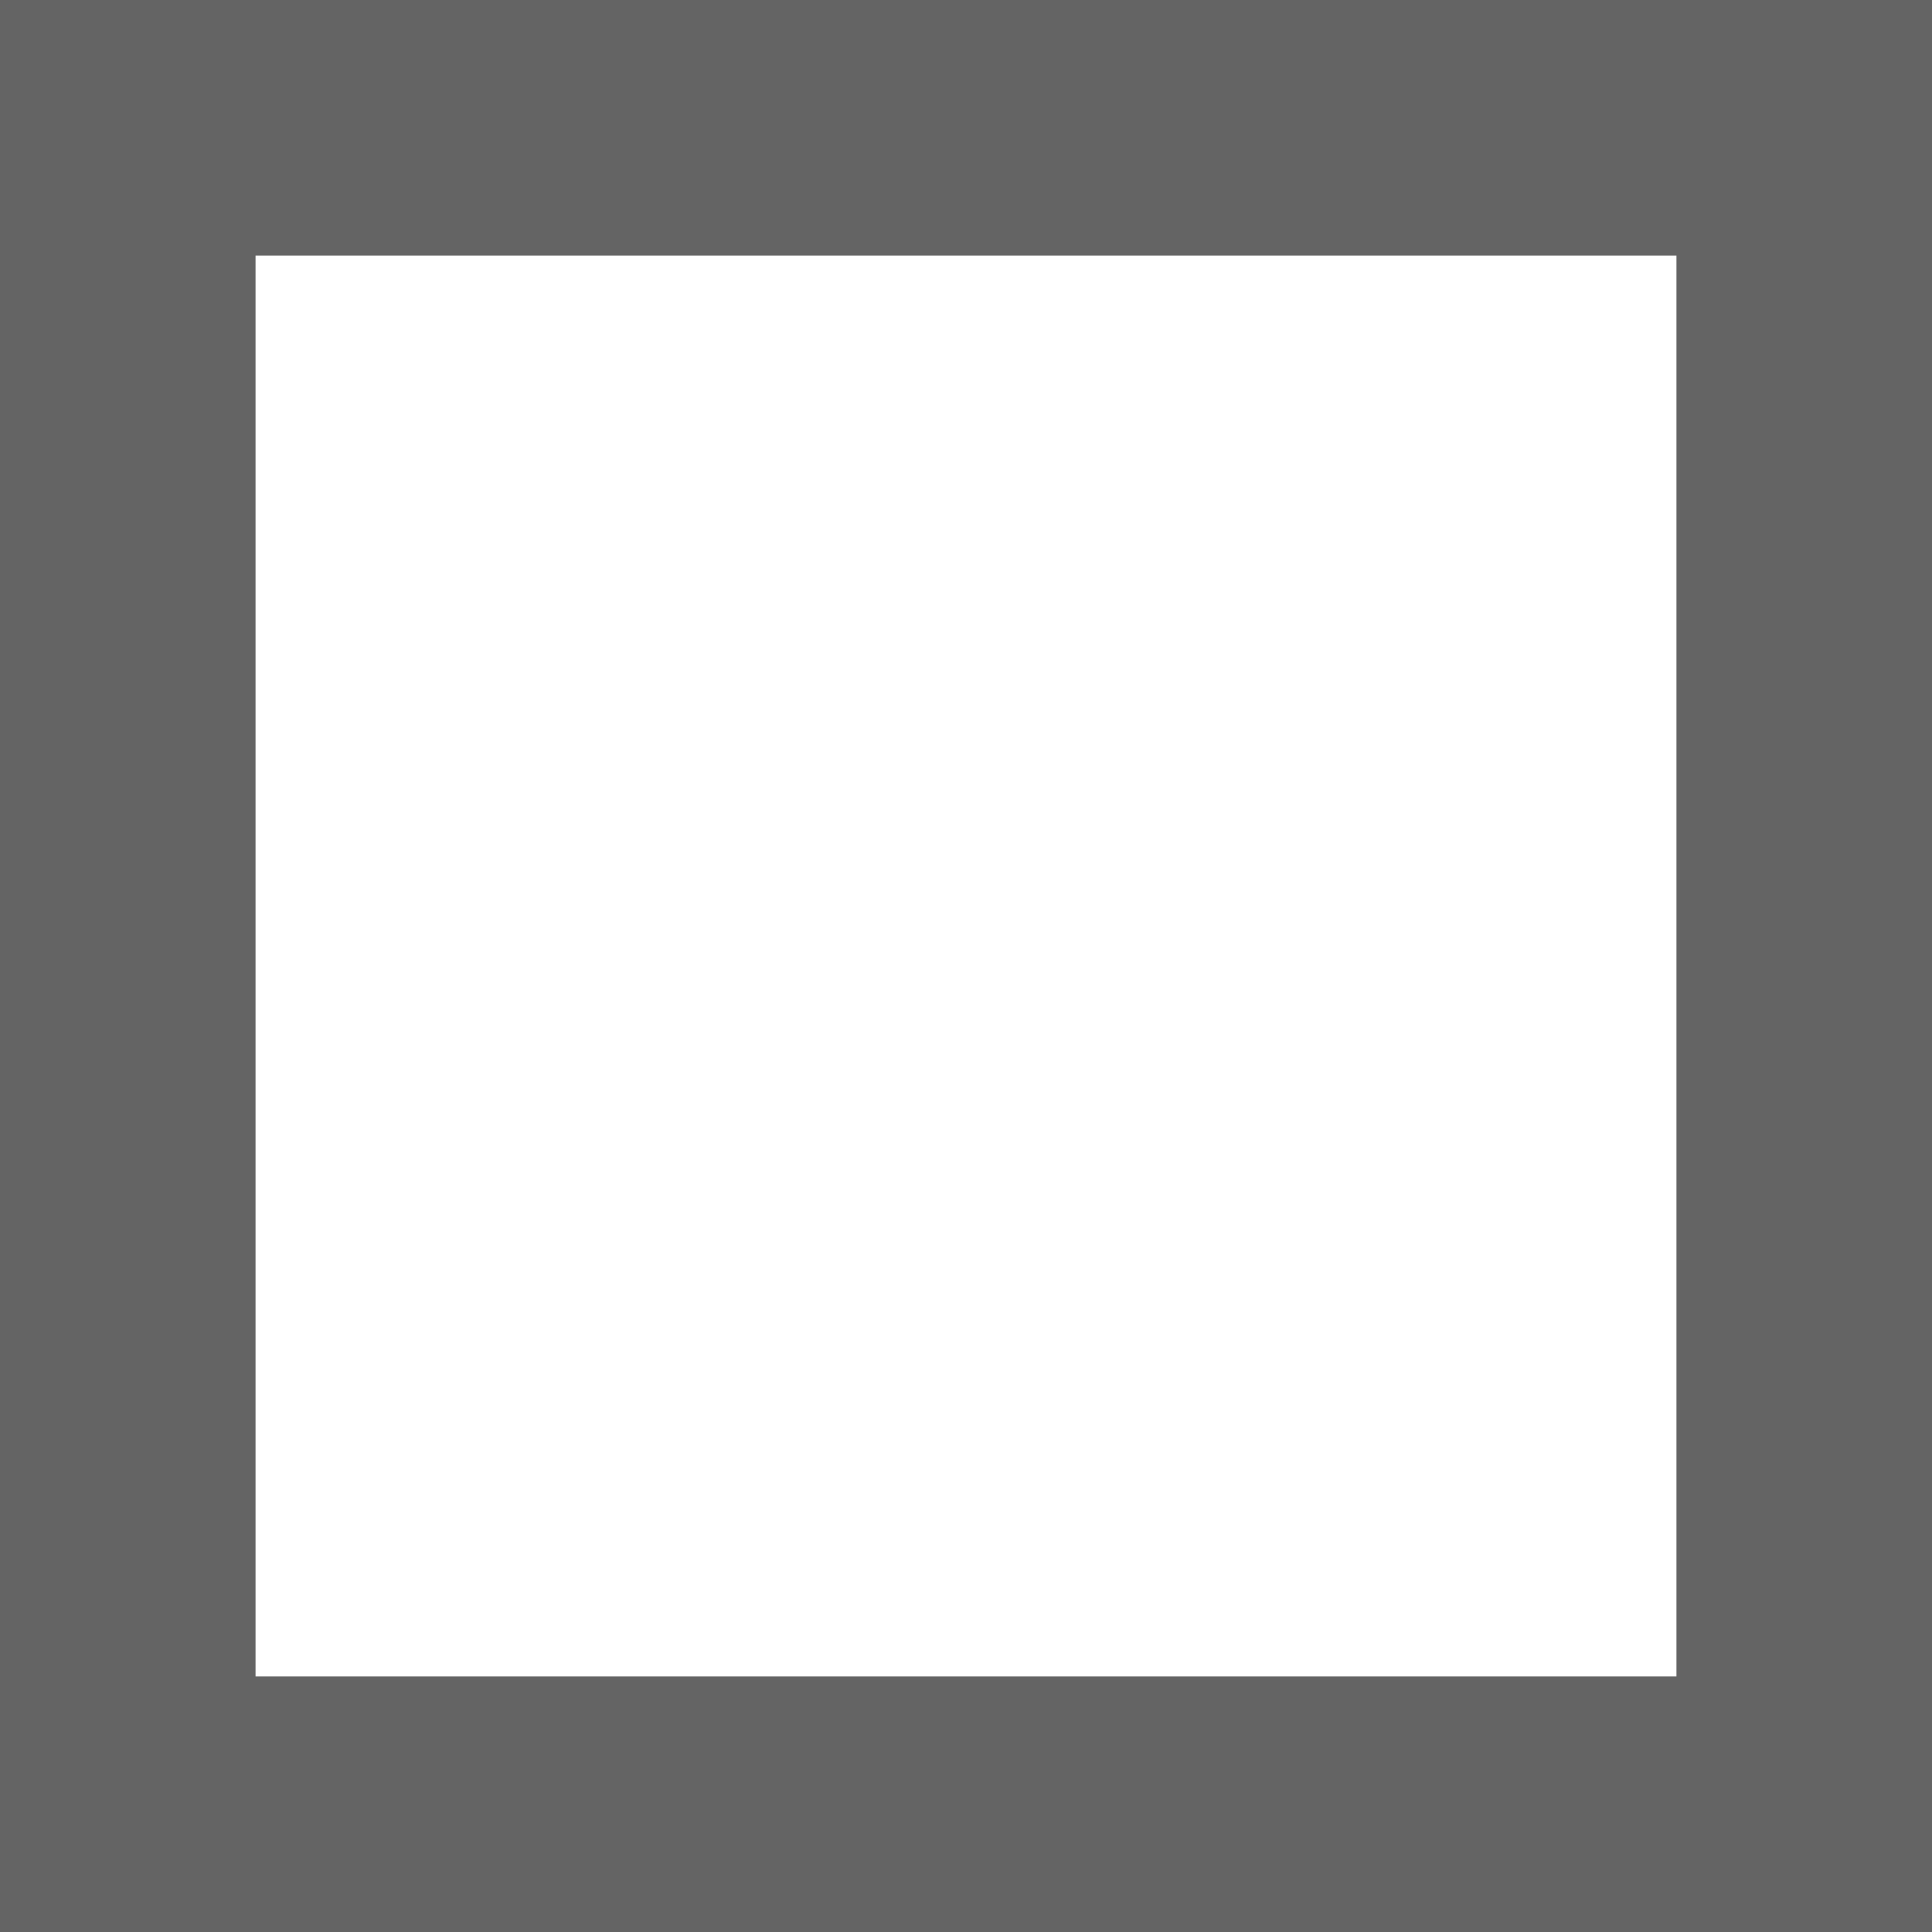
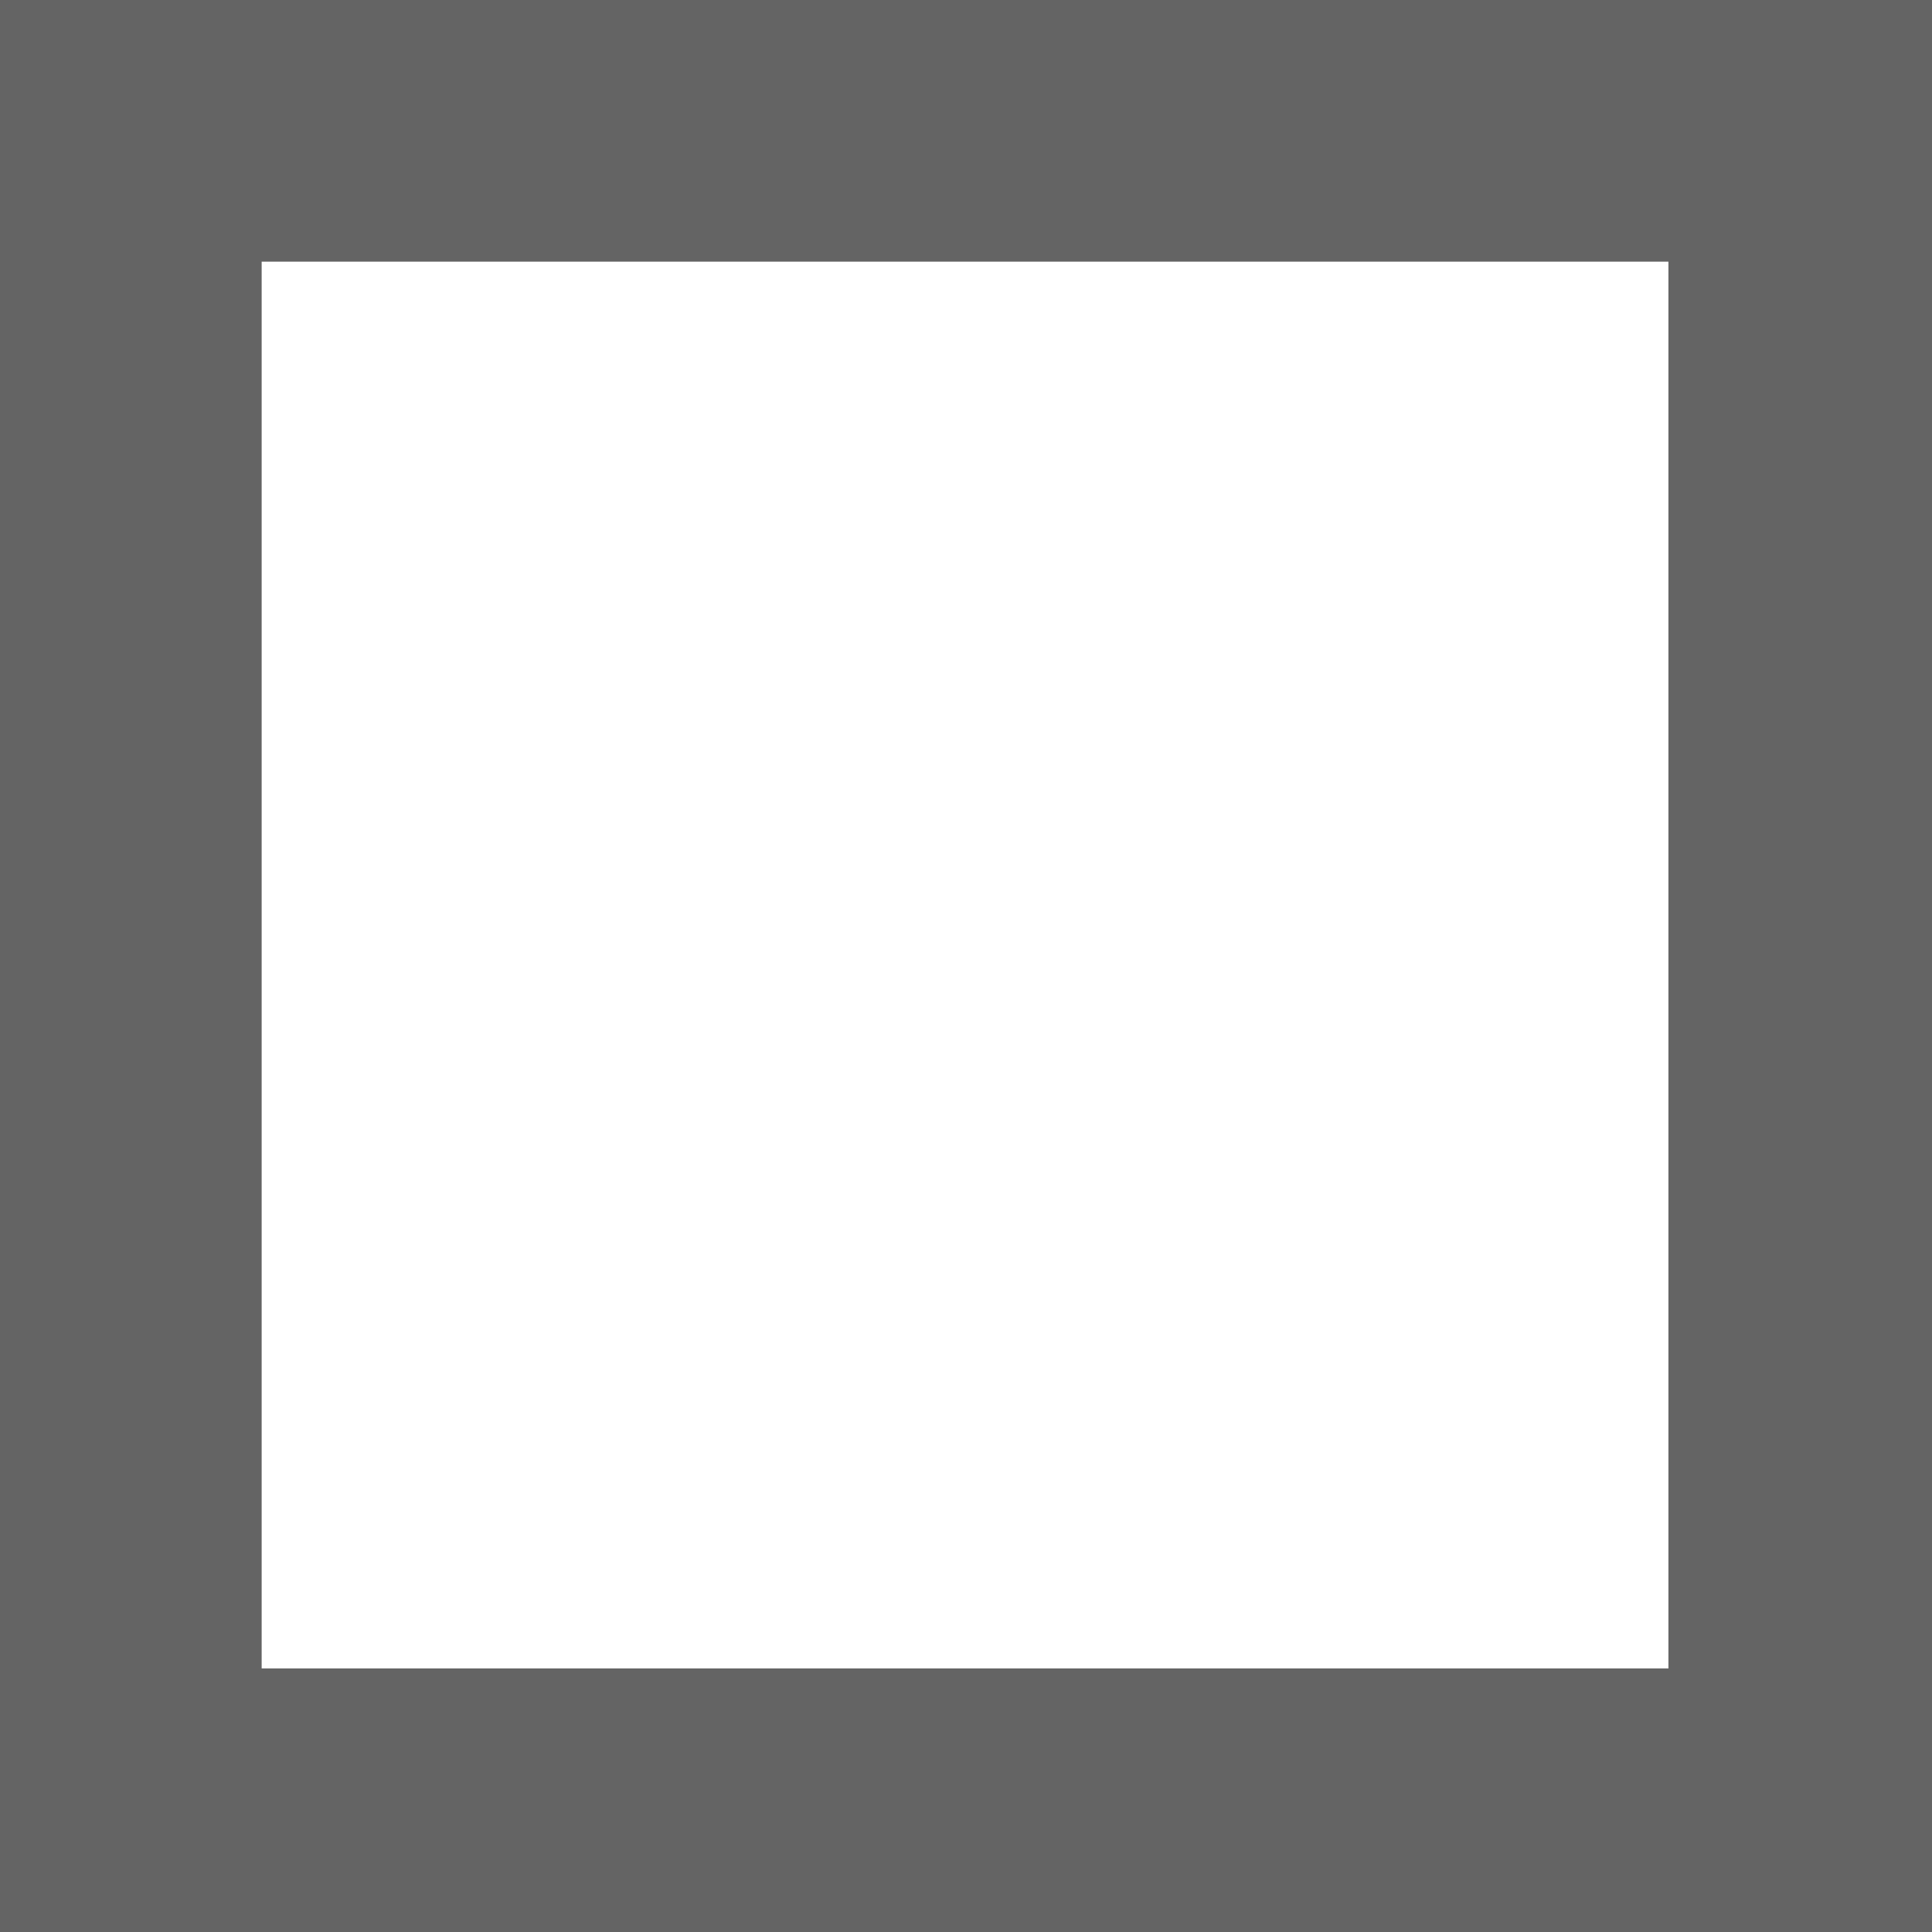
- <svg xmlns="http://www.w3.org/2000/svg" xmlns:ns1="http://www.shapertools.com/namespaces/shaper" enable-background="new 0 0 0.1 0.1" height="0.1cm" ns1:fusionaddin="version:1.5.0" version="1.1" viewBox="0 0 0.1 0.1" width="0.1cm" x="0cm" xml:space="preserve" y="0cm">
-   <path d="M0,0 L0,0.1 0.1,0.1 0.1,0 0,0z" fill="none" ns1:cutDepth="0" ns1:pathType="guide" stroke="rgb(100,100,100)" transform="matrix(1,0,0,-1,-0,0.1)" vector-effect="non-scaling-stroke" />
+ <svg xmlns="http://www.w3.org/2000/svg" xmlns:ns1="http://www.shapertools.com/namespaces/shaper" enable-background="new 0 0 0.101 0.101" height="0.101cm" ns1:fusionaddin="version:1.5.0" version="1.1" viewBox="0 0 0.101 0.101" width="0.101cm" x="0cm" xml:space="preserve" y="0cm">
+   <path d="M0,0 L0,0.1 0.1,0.1 0.1,0 0,0z" fill="none" ns1:cutDepth="0" ns1:pathType="guide" stroke="rgb(100,100,100)" transform="matrix(1,0,0,-1,0.00045,0.10045)" vector-effect="non-scaling-stroke" />
+   <path d="M0.1,0 a0,0 0 1,1 0.001,0 a0,0 0 1,1 -0.001,0z" fill="none" ns1:cutDepth="0" ns1:pathType="guide" stroke="rgb(100,100,100)" transform="matrix(1,0,0,-1,0.00045,0.10045)" vector-effect="non-scaling-stroke" />
+   <path d="M-0,0.1 a0,0 0 1,1 0.001,0 a0,0 0 1,1 -0.001,0z" fill="none" ns1:cutDepth="0" ns1:pathType="guide" stroke="rgb(100,100,100)" transform="matrix(1,0,0,-1,0.00045,0.10045)" vector-effect="non-scaling-stroke" />
</svg>
